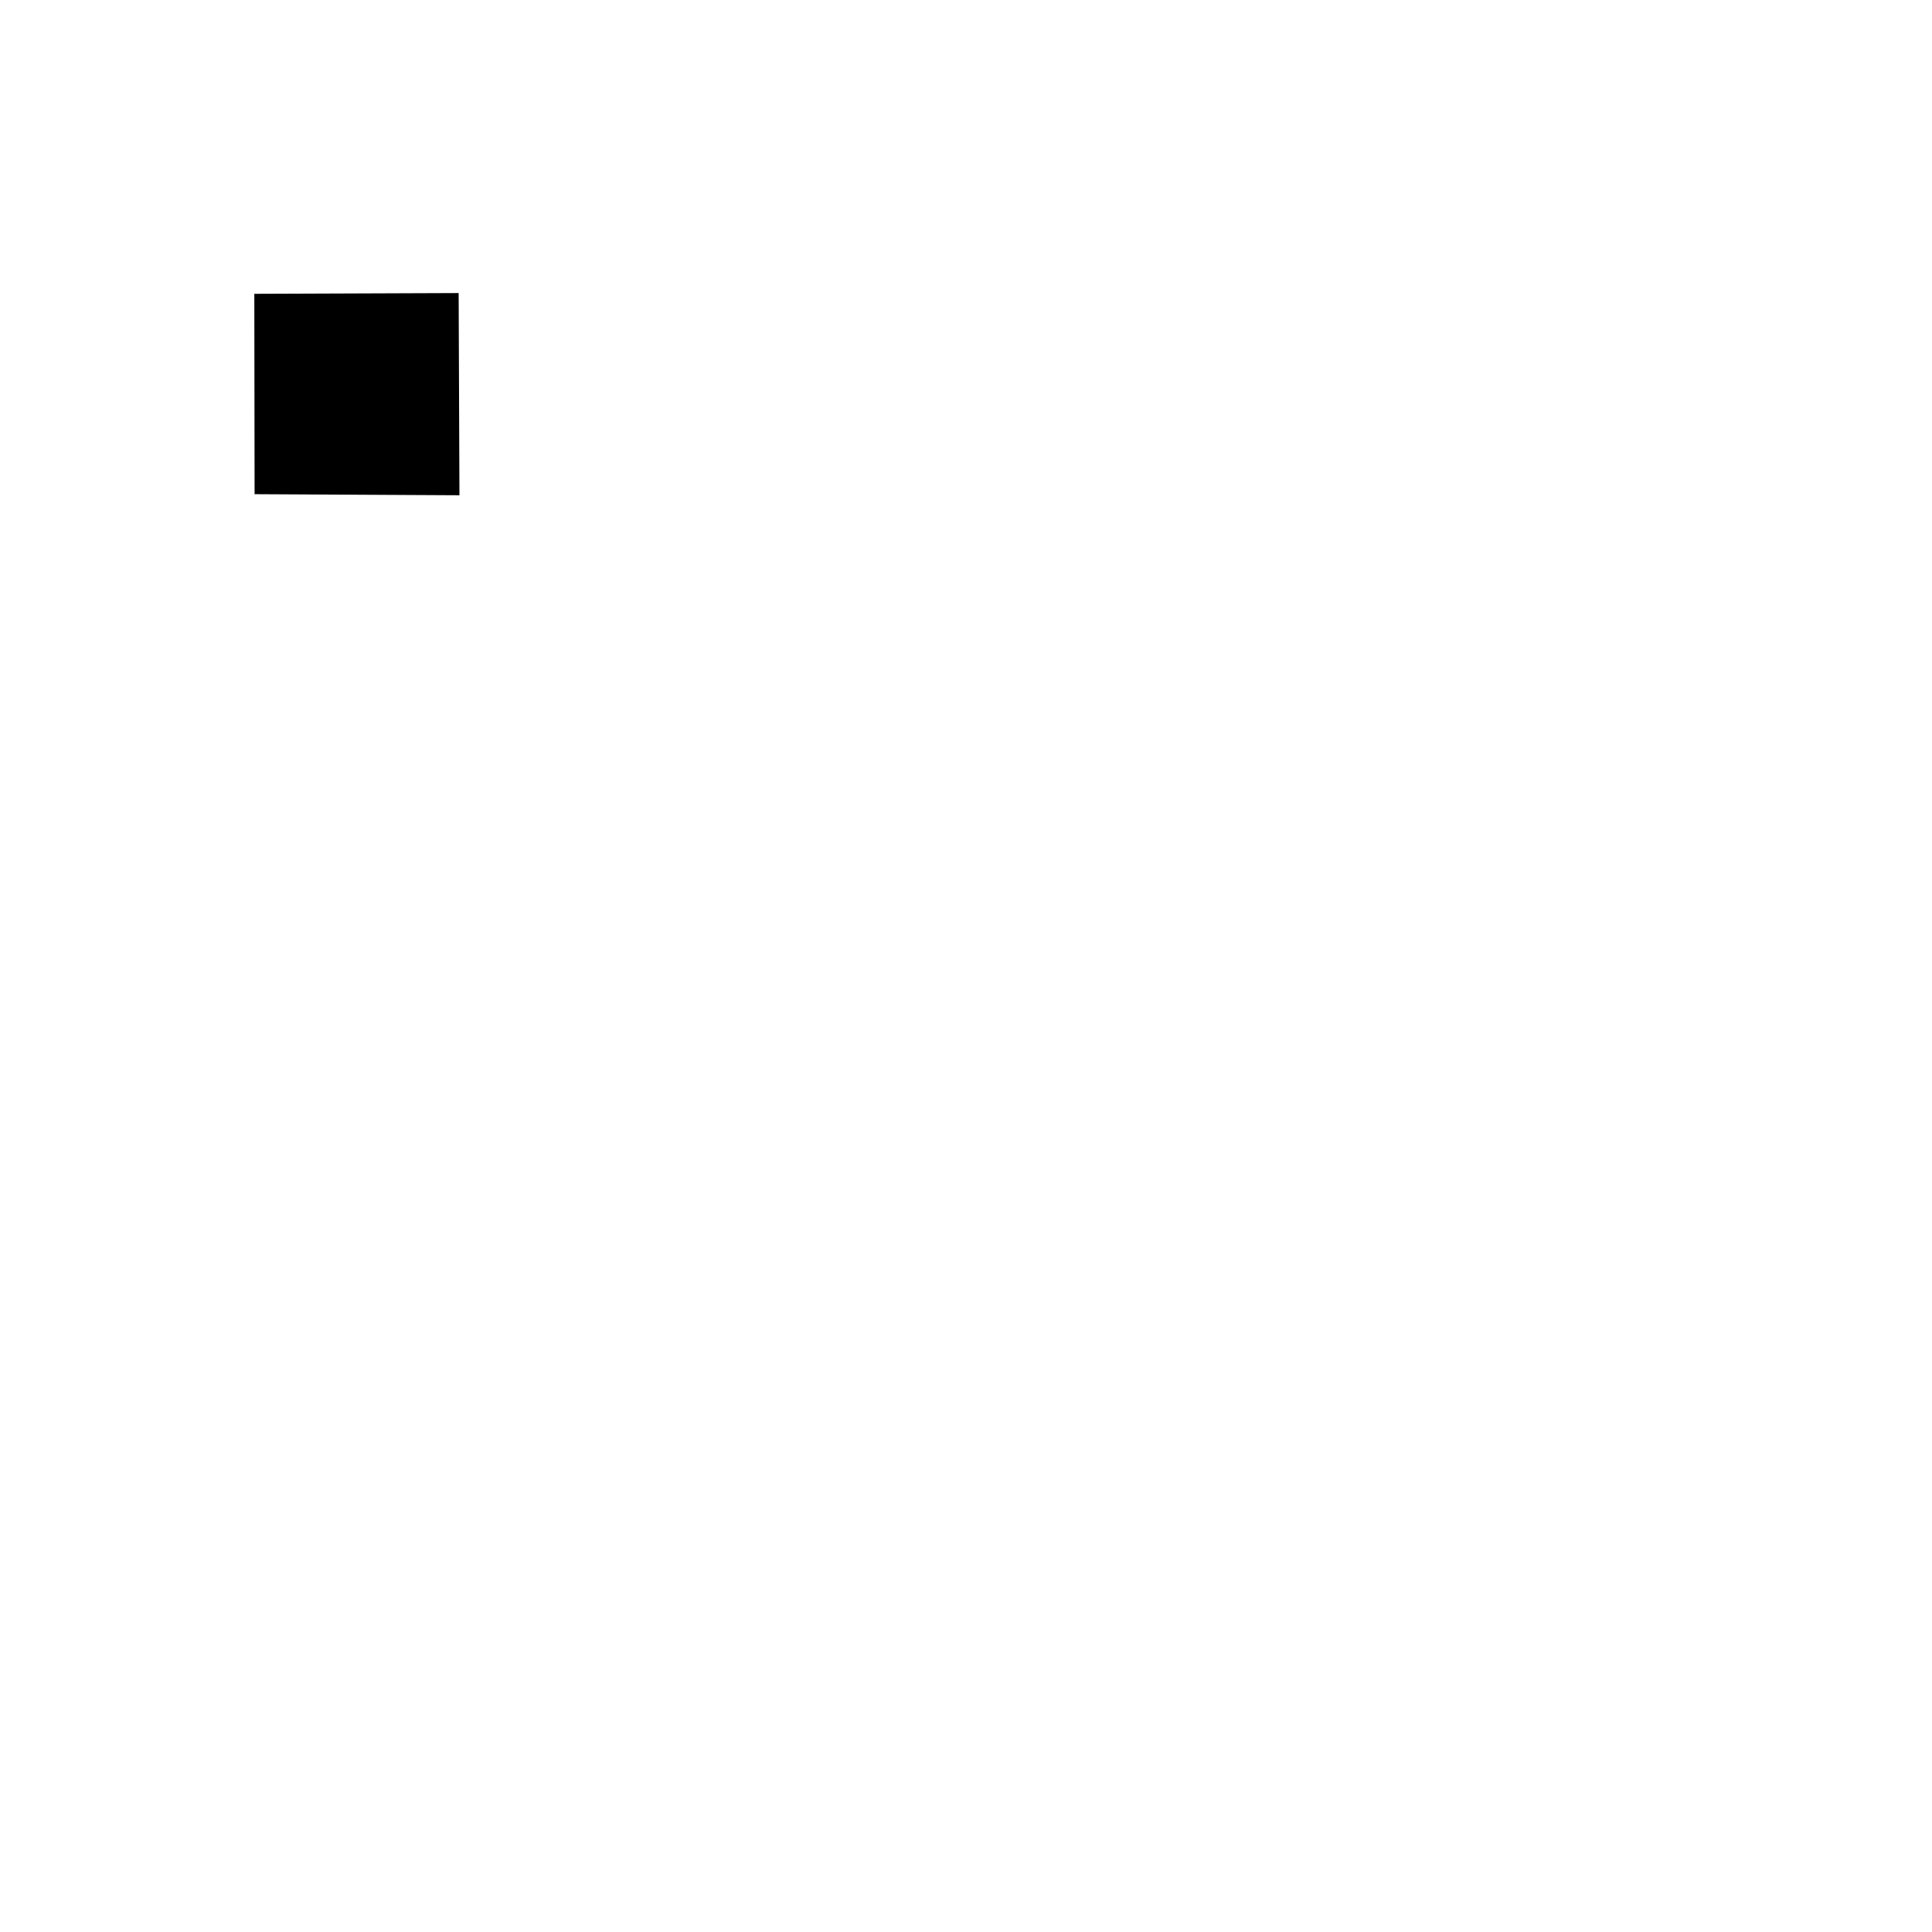
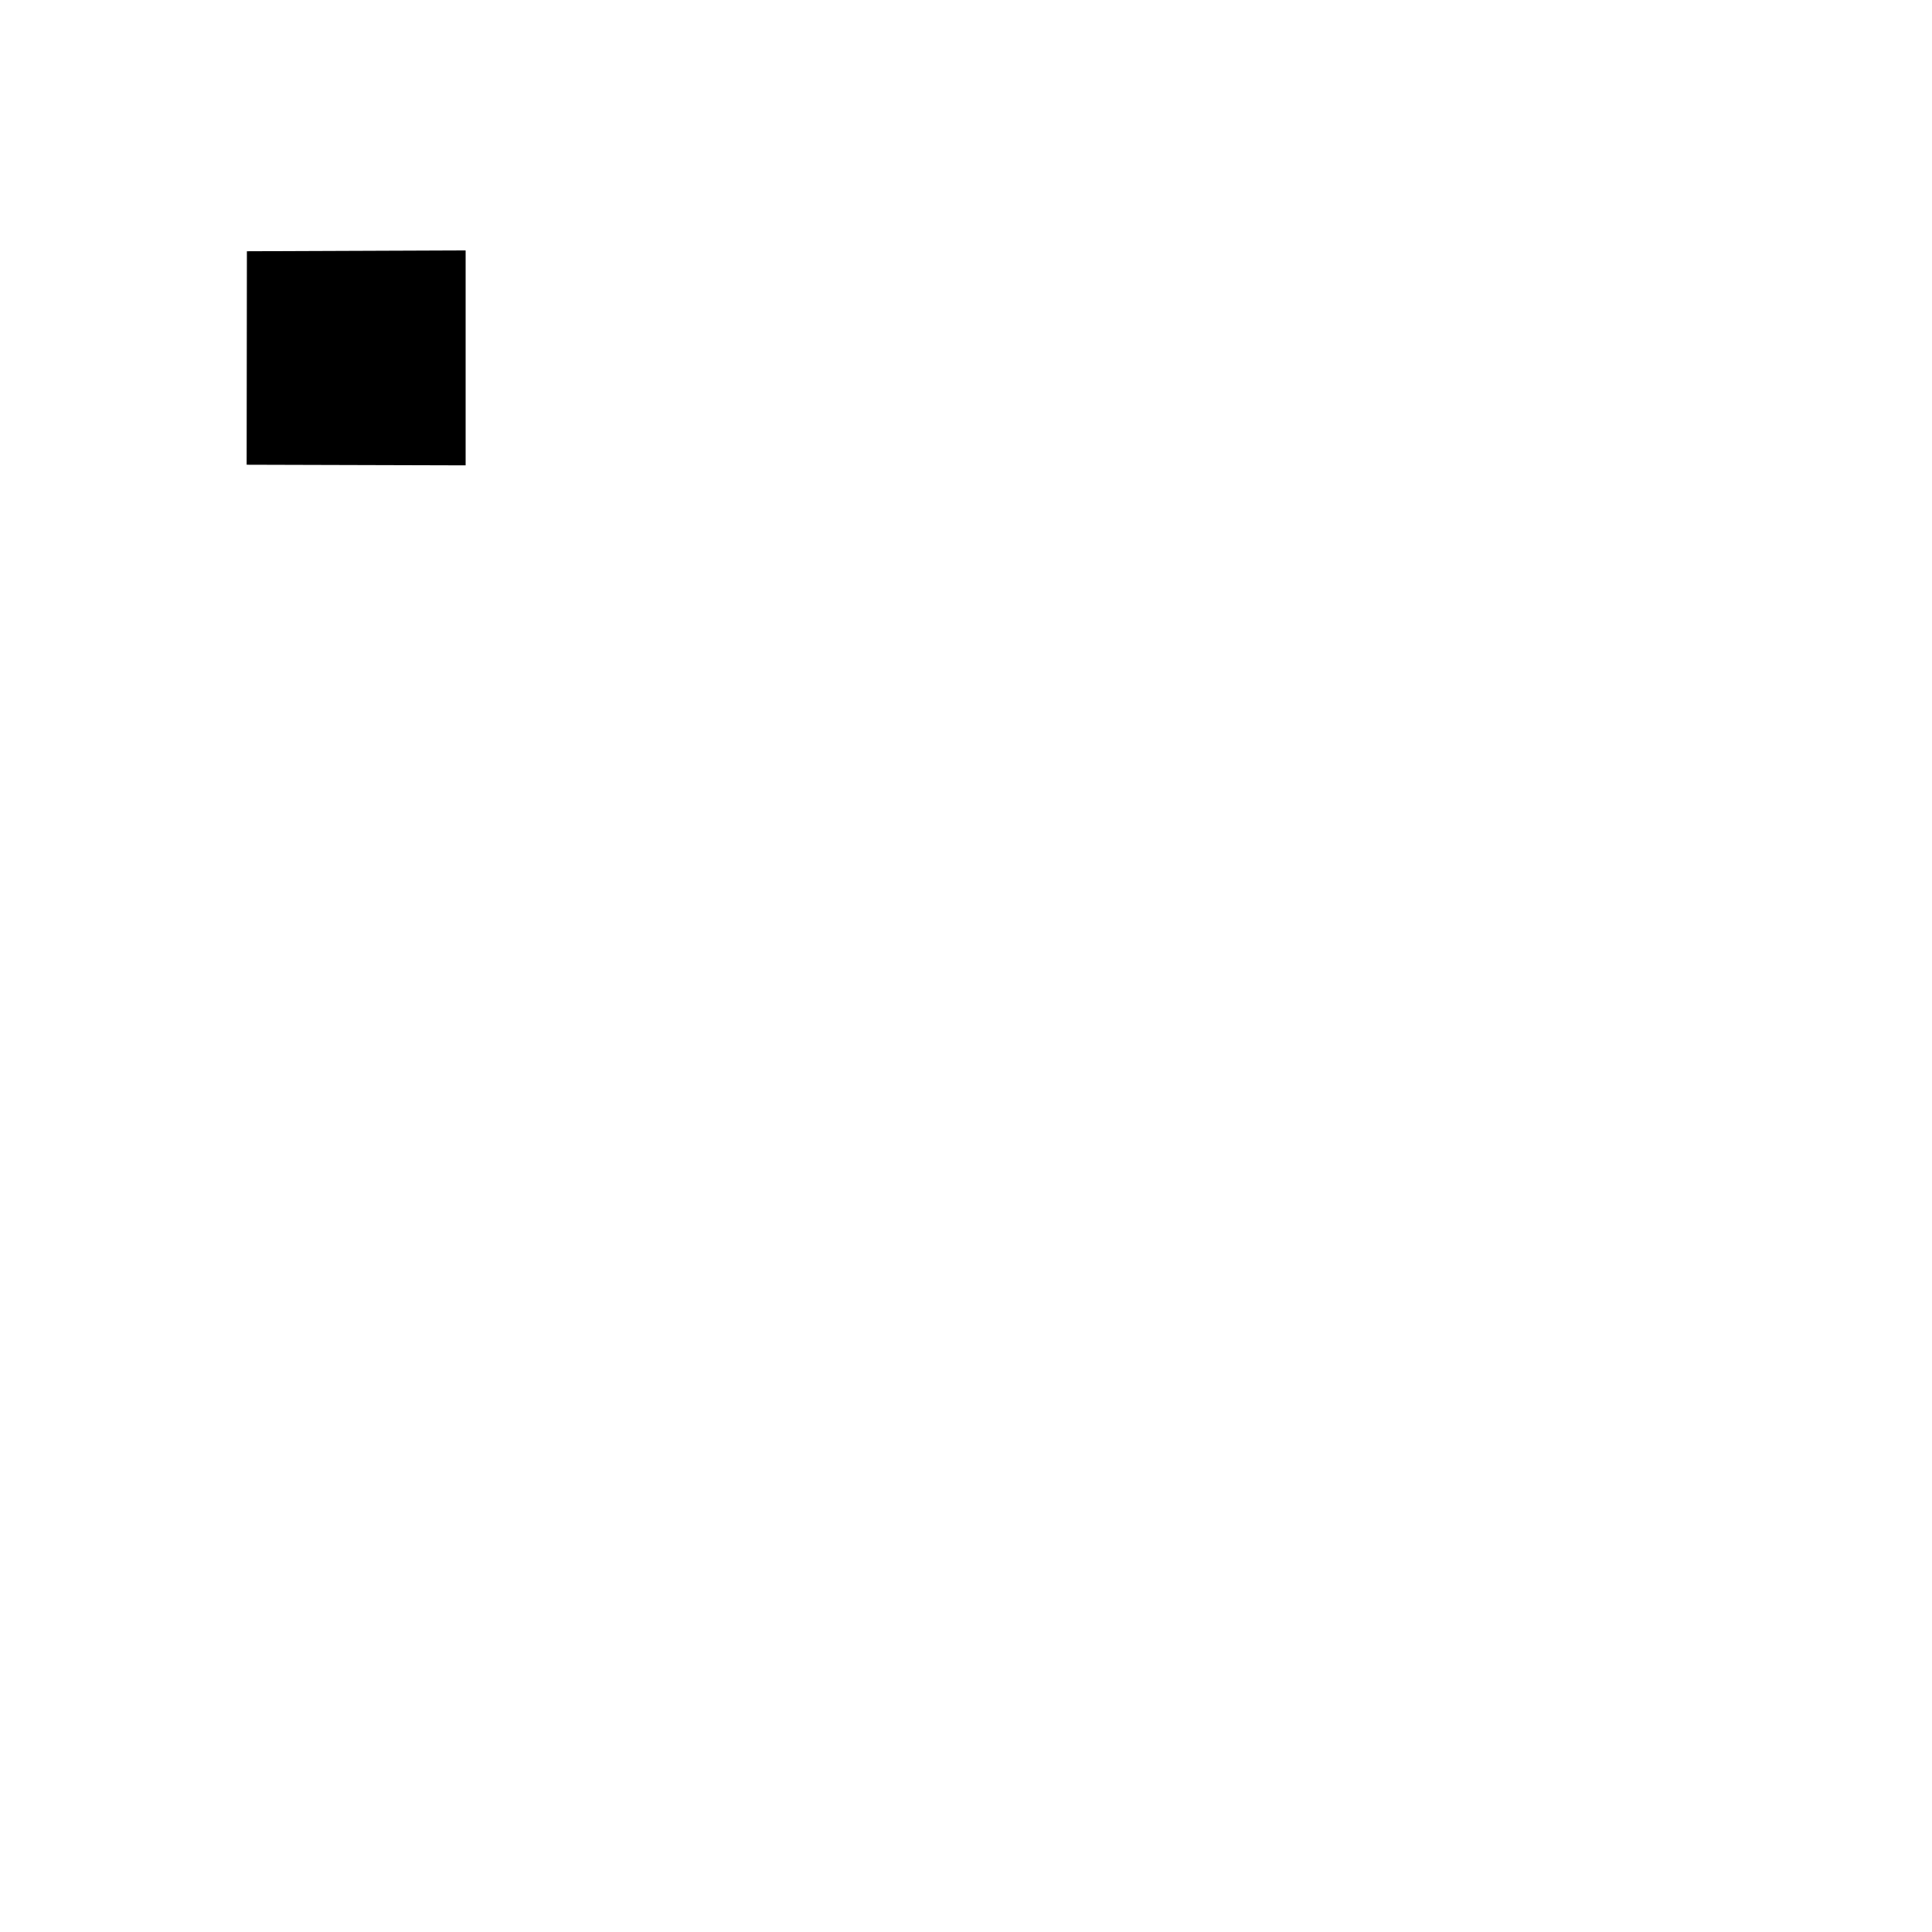
- <svg xmlns="http://www.w3.org/2000/svg" version="1.1" id="svg55" width="1254" height="1254" viewBox="0 0 1254 1254">
-   <defs id="defs59" />
-   <g id="layer1" style="display:inline">
-     <path style="fill:#000000;stroke-width:0.916" d="m 165.069,190.706 0.174,130.052 132.968,0.697 -0.522,-131.24 z" id="record-top" />
+ <svg xmlns="http://www.w3.org/2000/svg" version="1.1" id="svg1658" width="1254" height="1254" viewBox="0 0 1254 1254">
+   <defs id="defs1662" />
+   <g id="layer2">
+     <path style="fill:#000000" d="m 160.252,163.075 -0.159,138.567 142.128,0.403 V 162.528 Z" id="record-top" />
  </g>
</svg>
